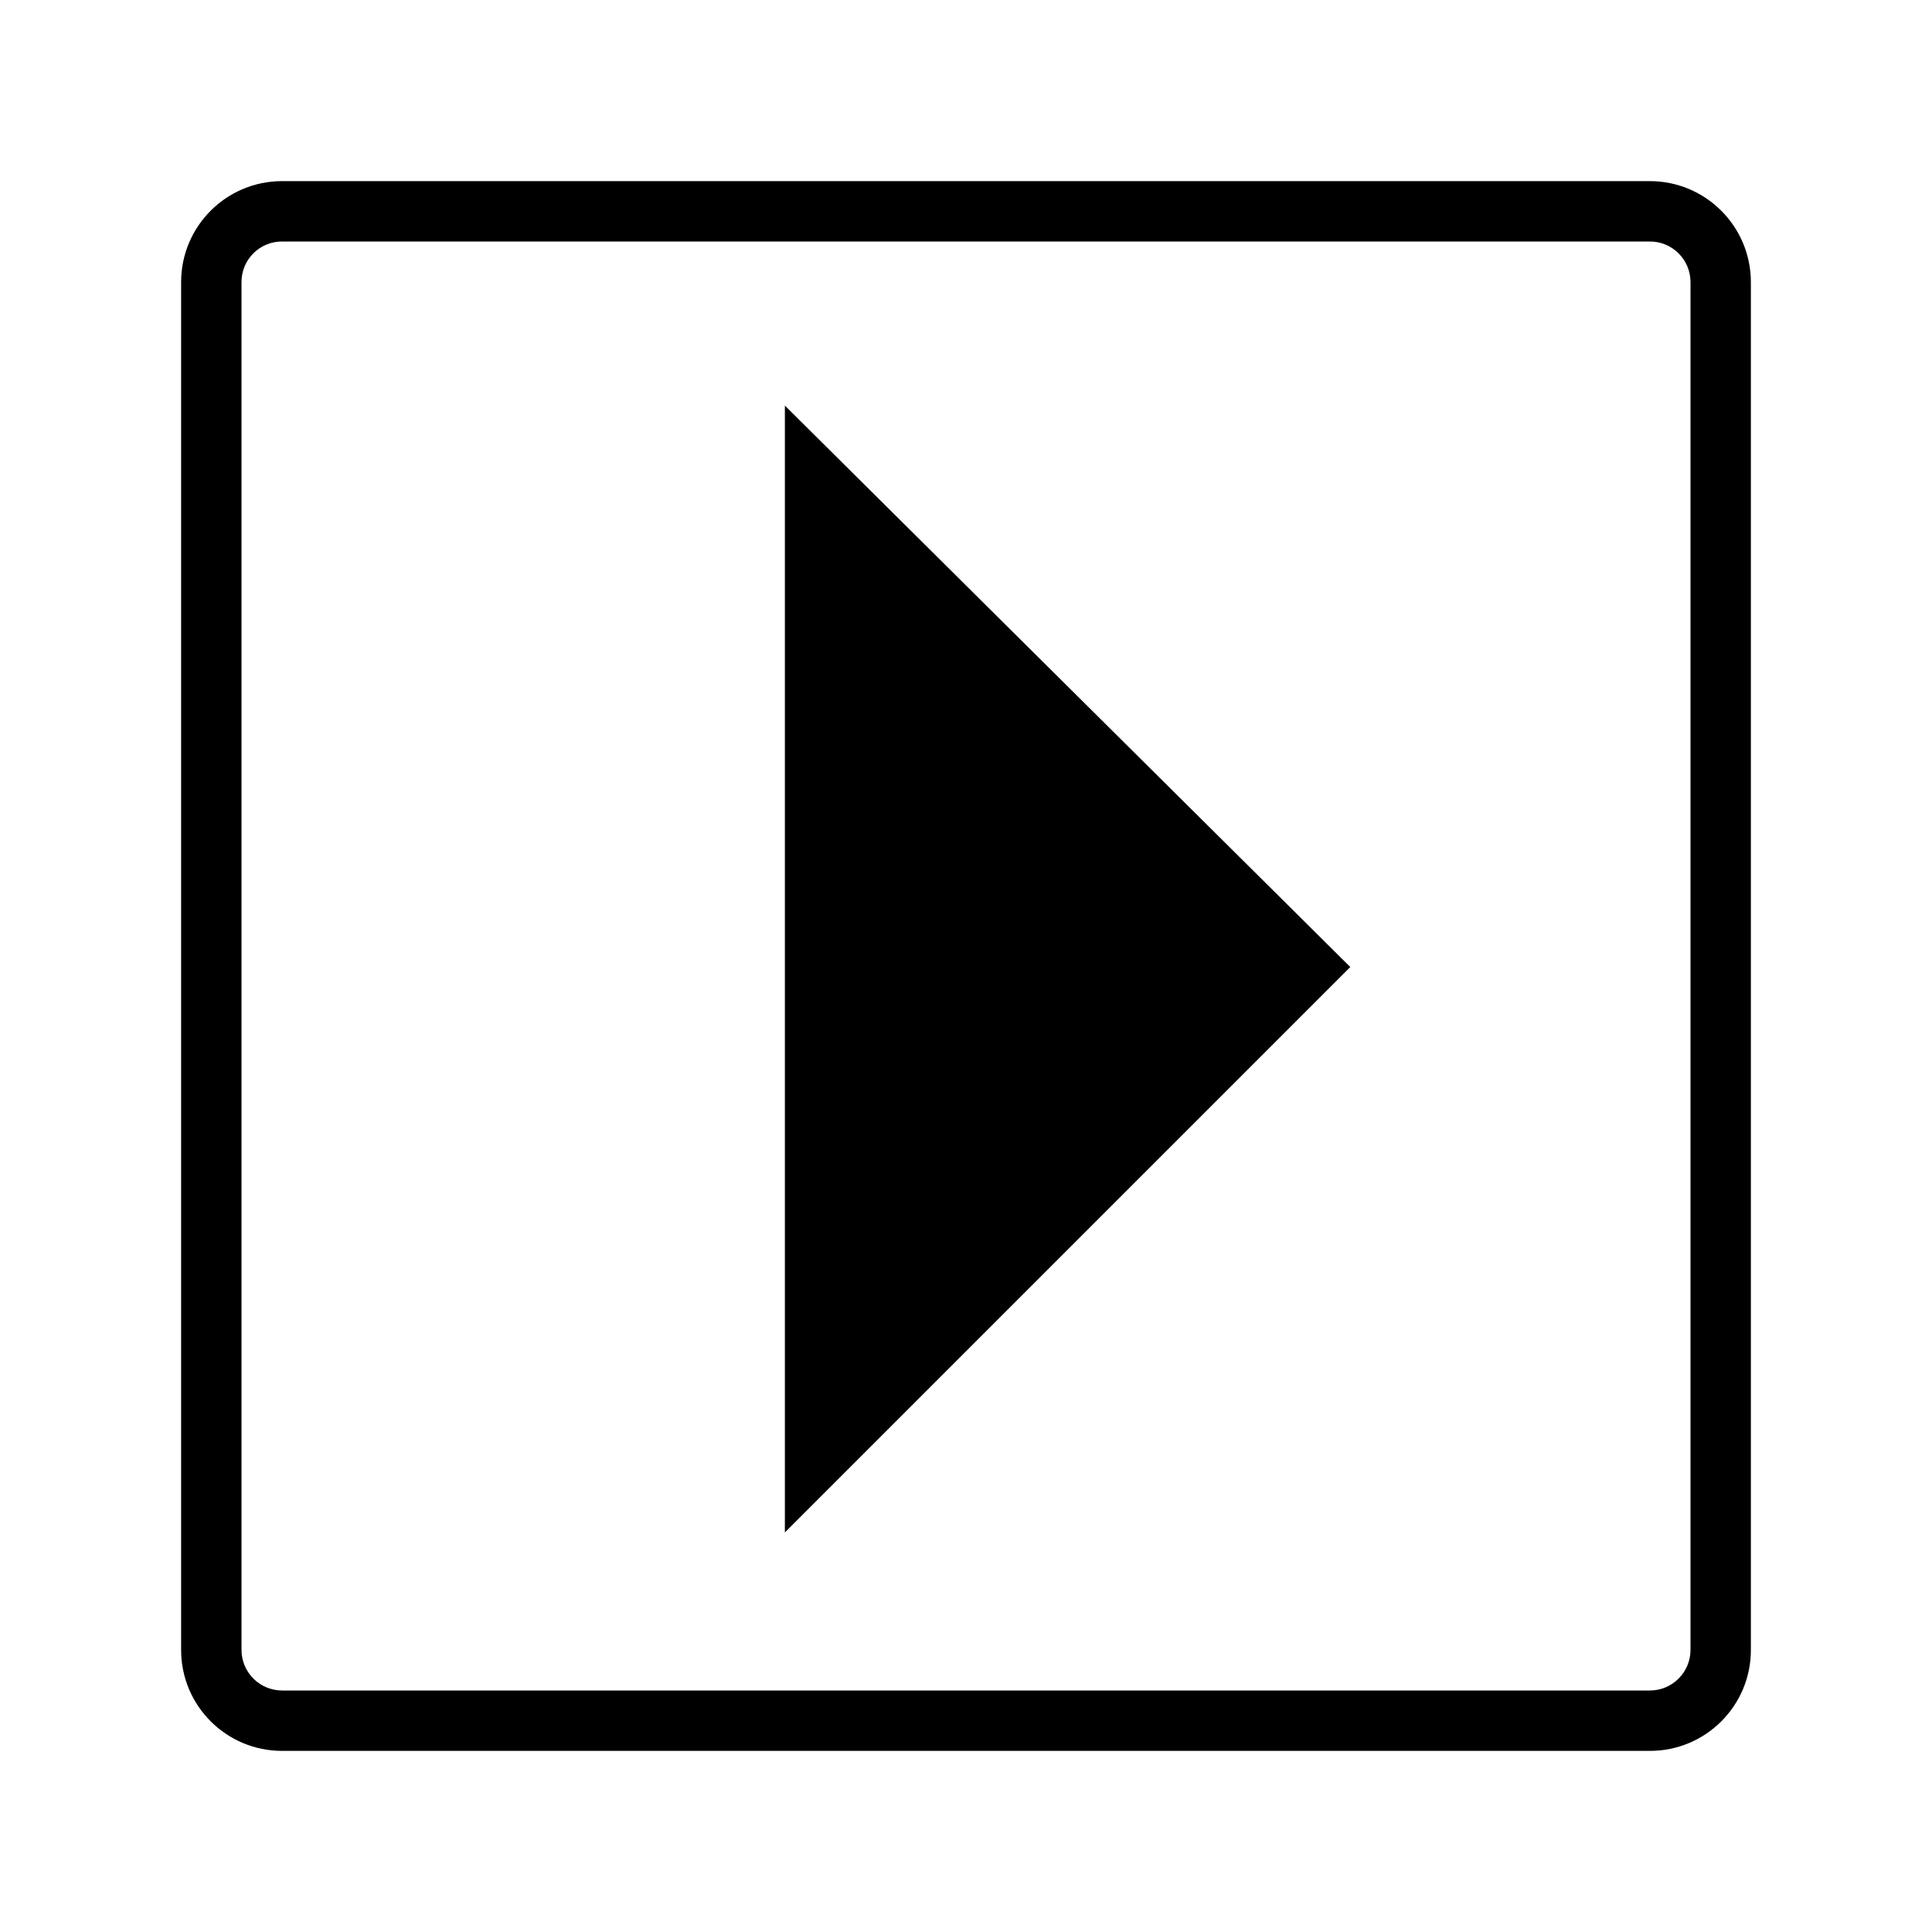
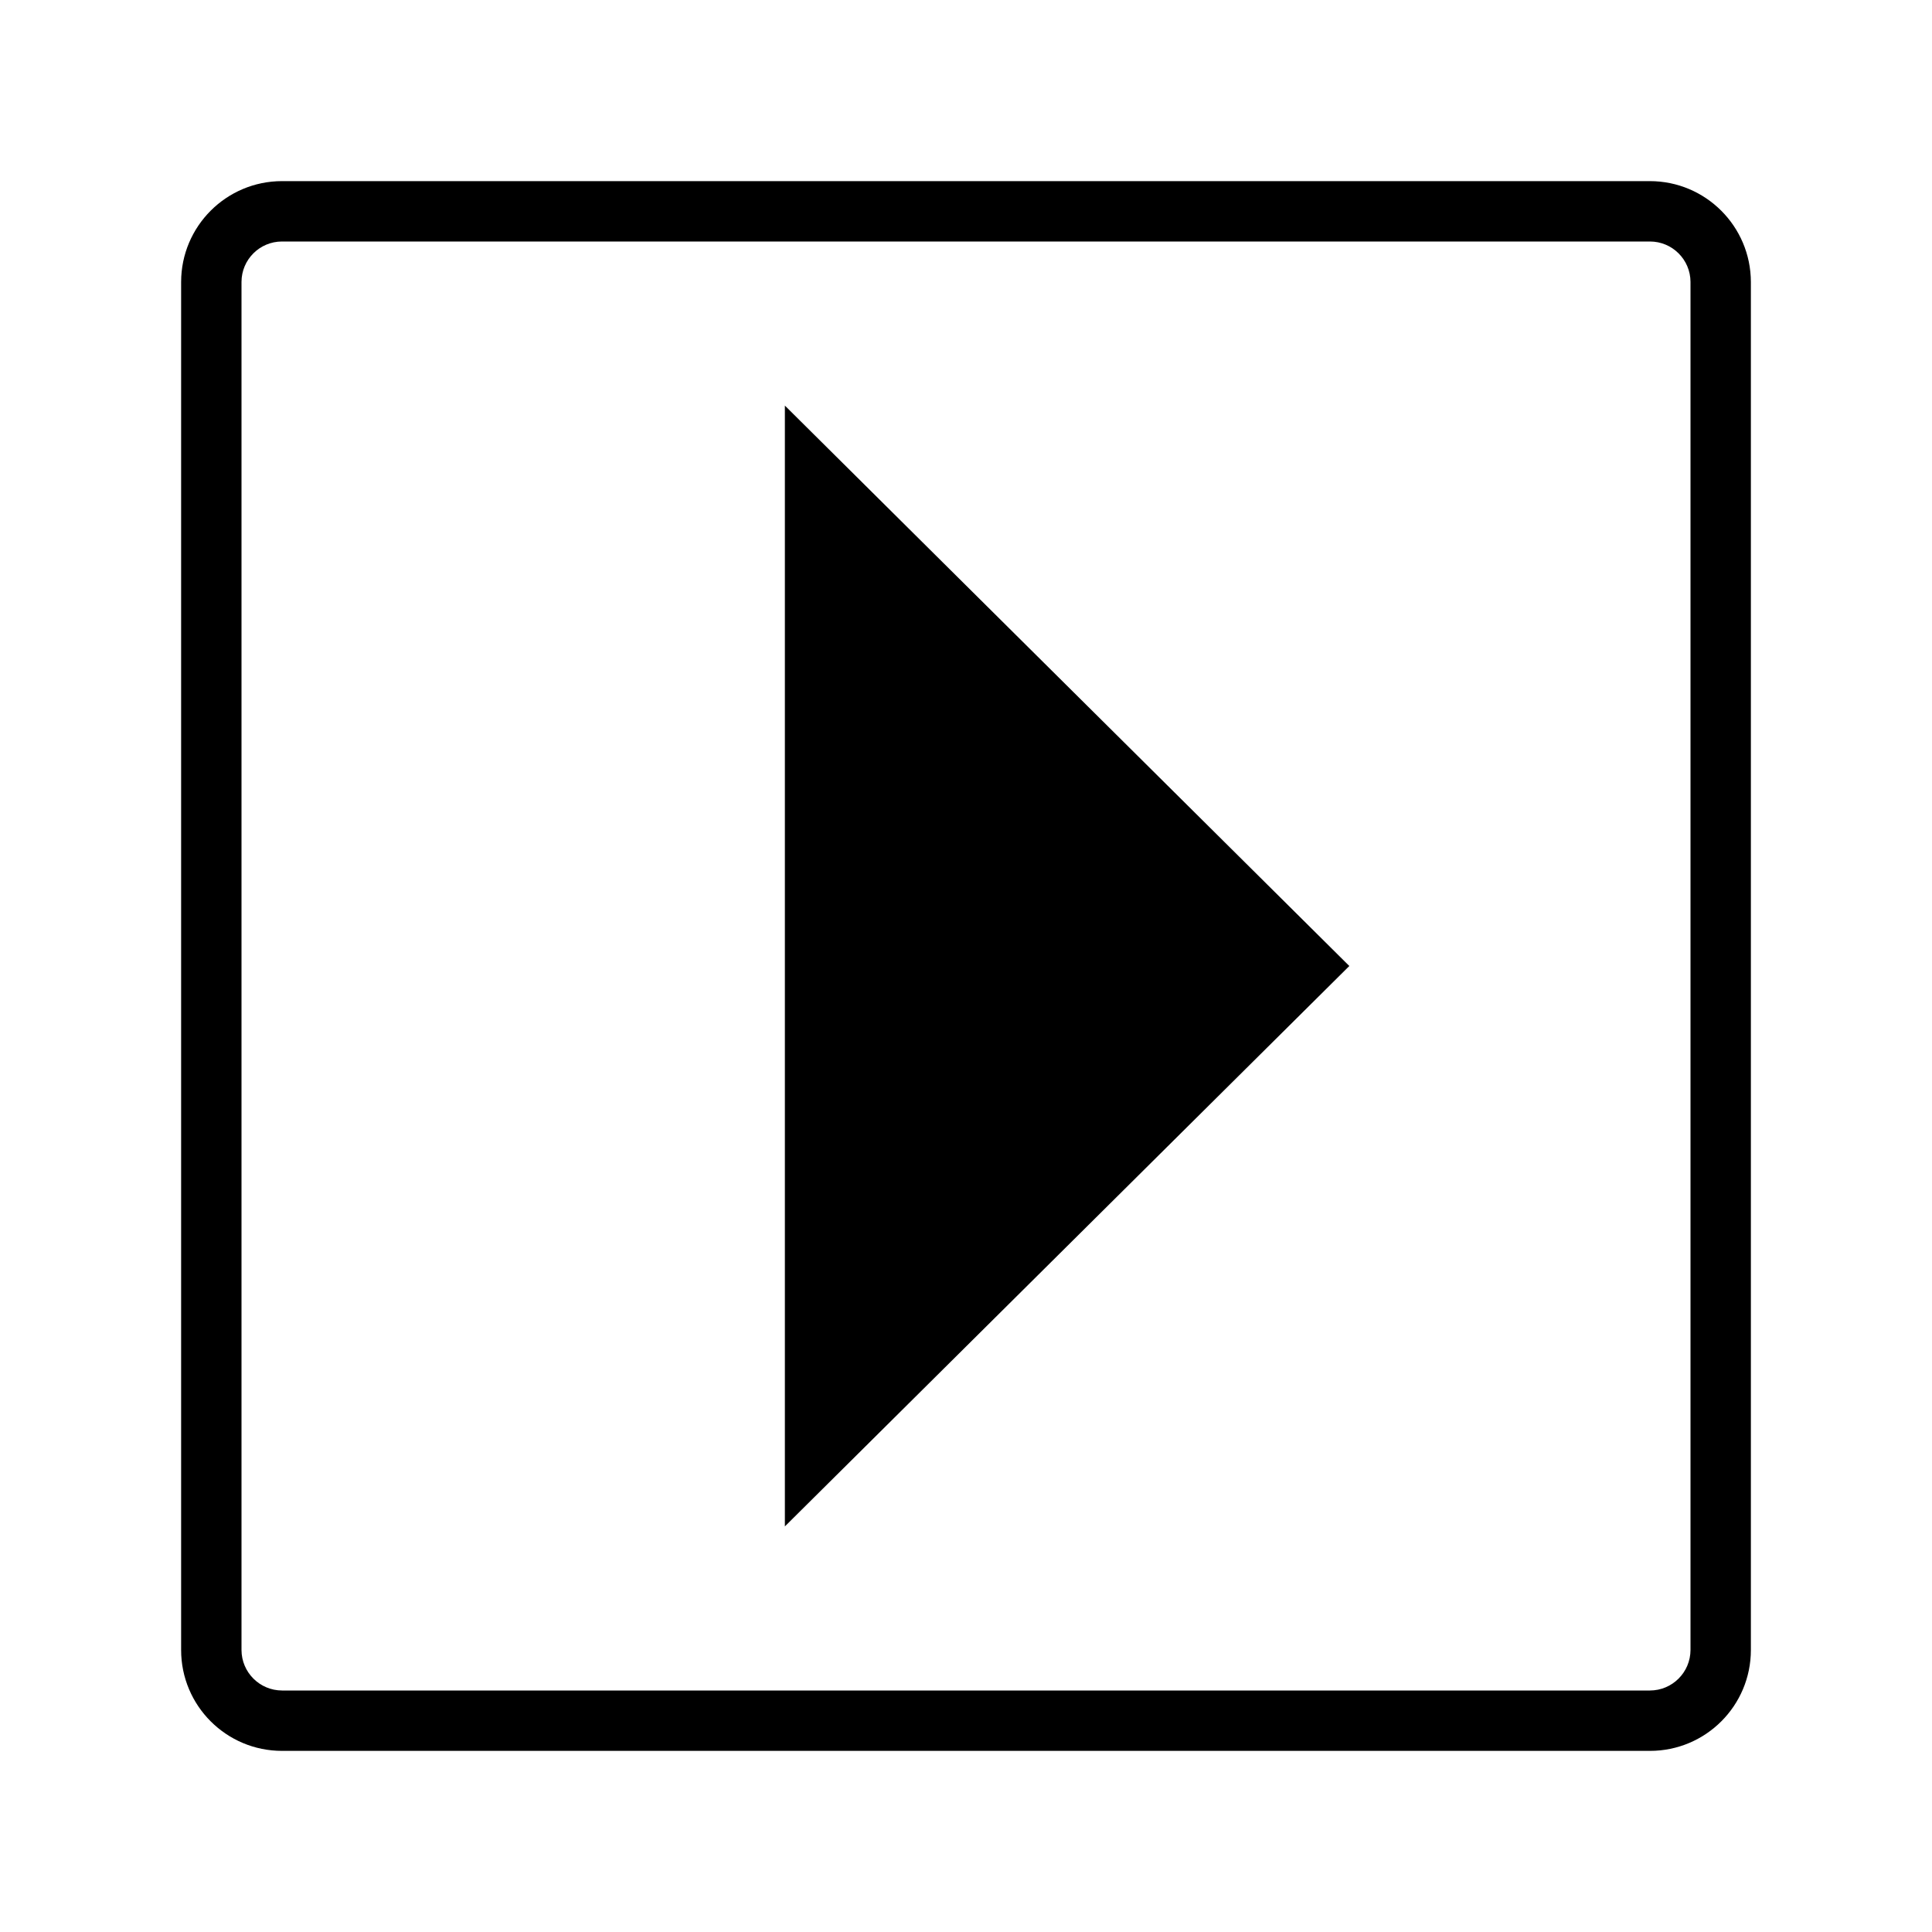
<svg xmlns="http://www.w3.org/2000/svg" viewBox="0 0 32 32">
-   <path d="M27.327 3H4.67A1.672 1.672 0 003 4.67v22.659A1.671 1.671 0 004.672 29h22.657A1.671 1.671 0 0029 27.329V4.669A1.674 1.674 0 0027.327 3zM28 27.329a.673.673 0 01-.672.671H4.672A.673.673 0 014 27.329V4.669A.67.67 0 014.67 4h22.657a.672.672 0 01.673.67zM13 6.718l9.365 9.299L13 25.382z" />
+   <g id="icons">
+     <path d="M27.327,3H4.67A1.672,1.672,0,0,0,3,4.67V27.329A1.671,1.671,0,0,0,4.672,29h22.657A1.671,1.671,0,0,0,29,27.329V4.67A1.674,1.674,0,0,0,27.327,3ZM28,27.329A.673.673,0,0,1,27.328,28H4.672A.673.673,0,0,1,4,27.329V4.67A.671.671,0,0,1,4.67,4H27.327A.672.672,0,0,1,28,4.67ZM13,6.718,22.349,16,13,25.282Z" />
+   </g>
</svg>
